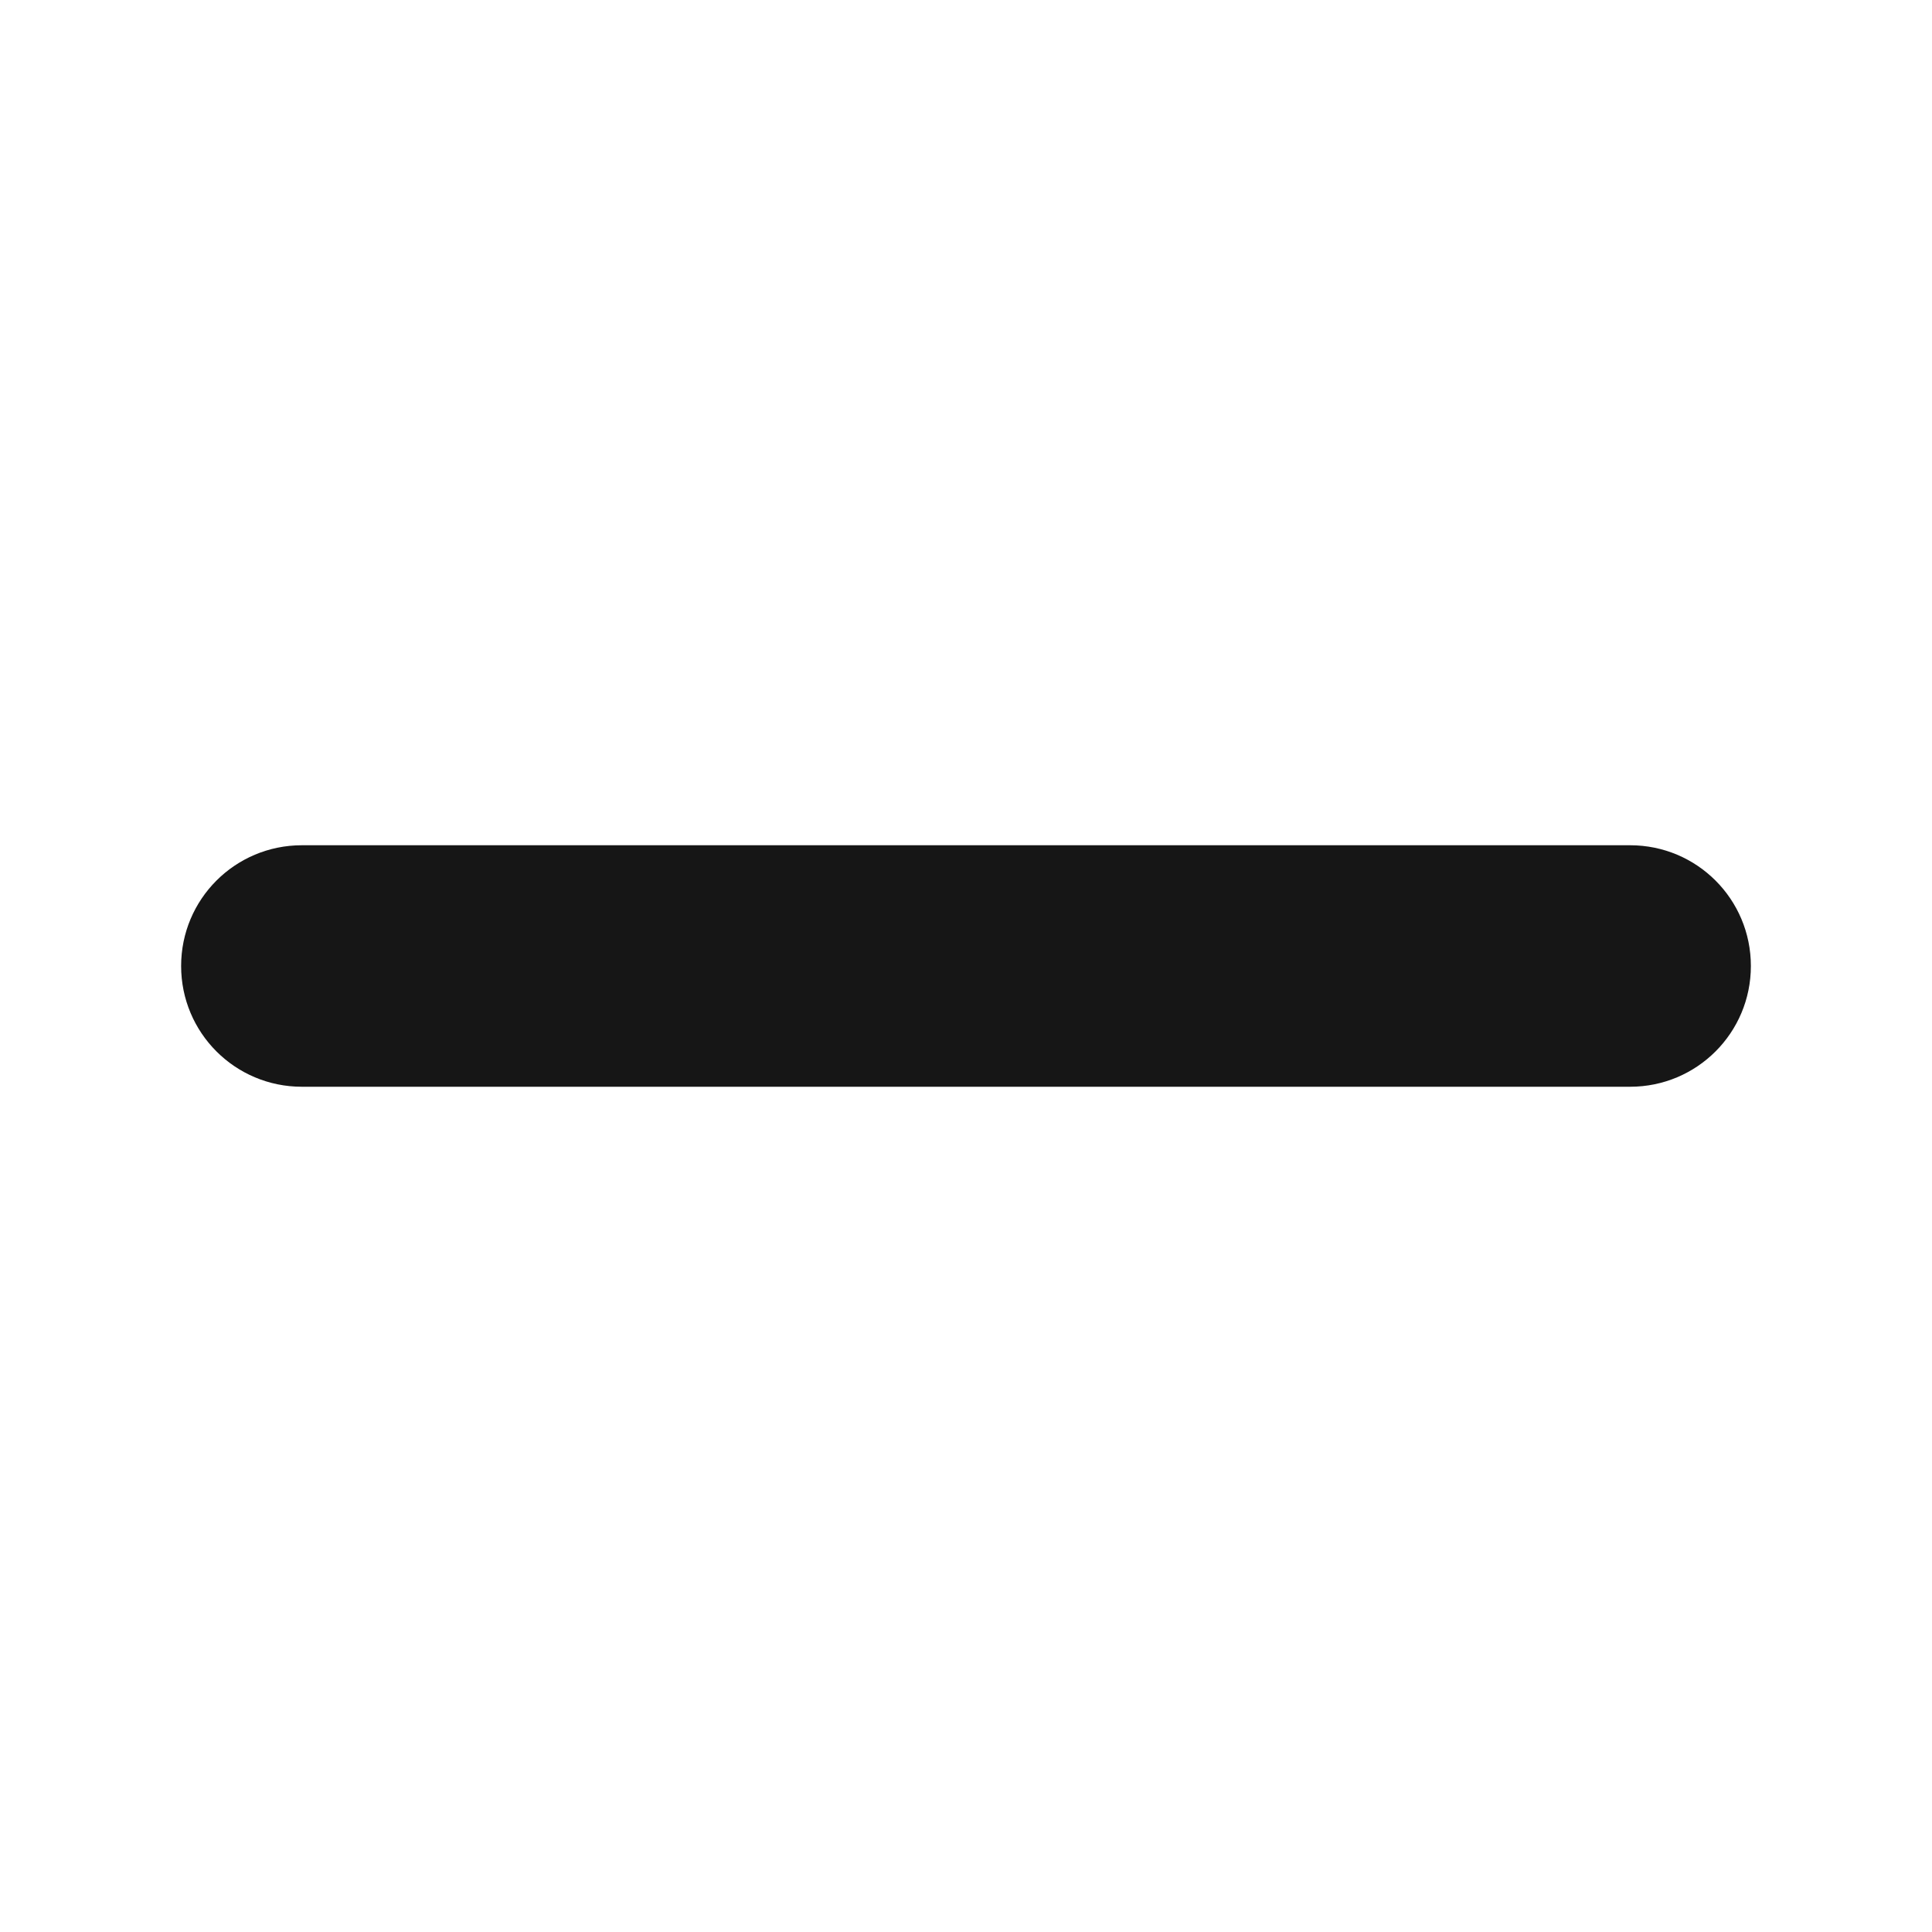
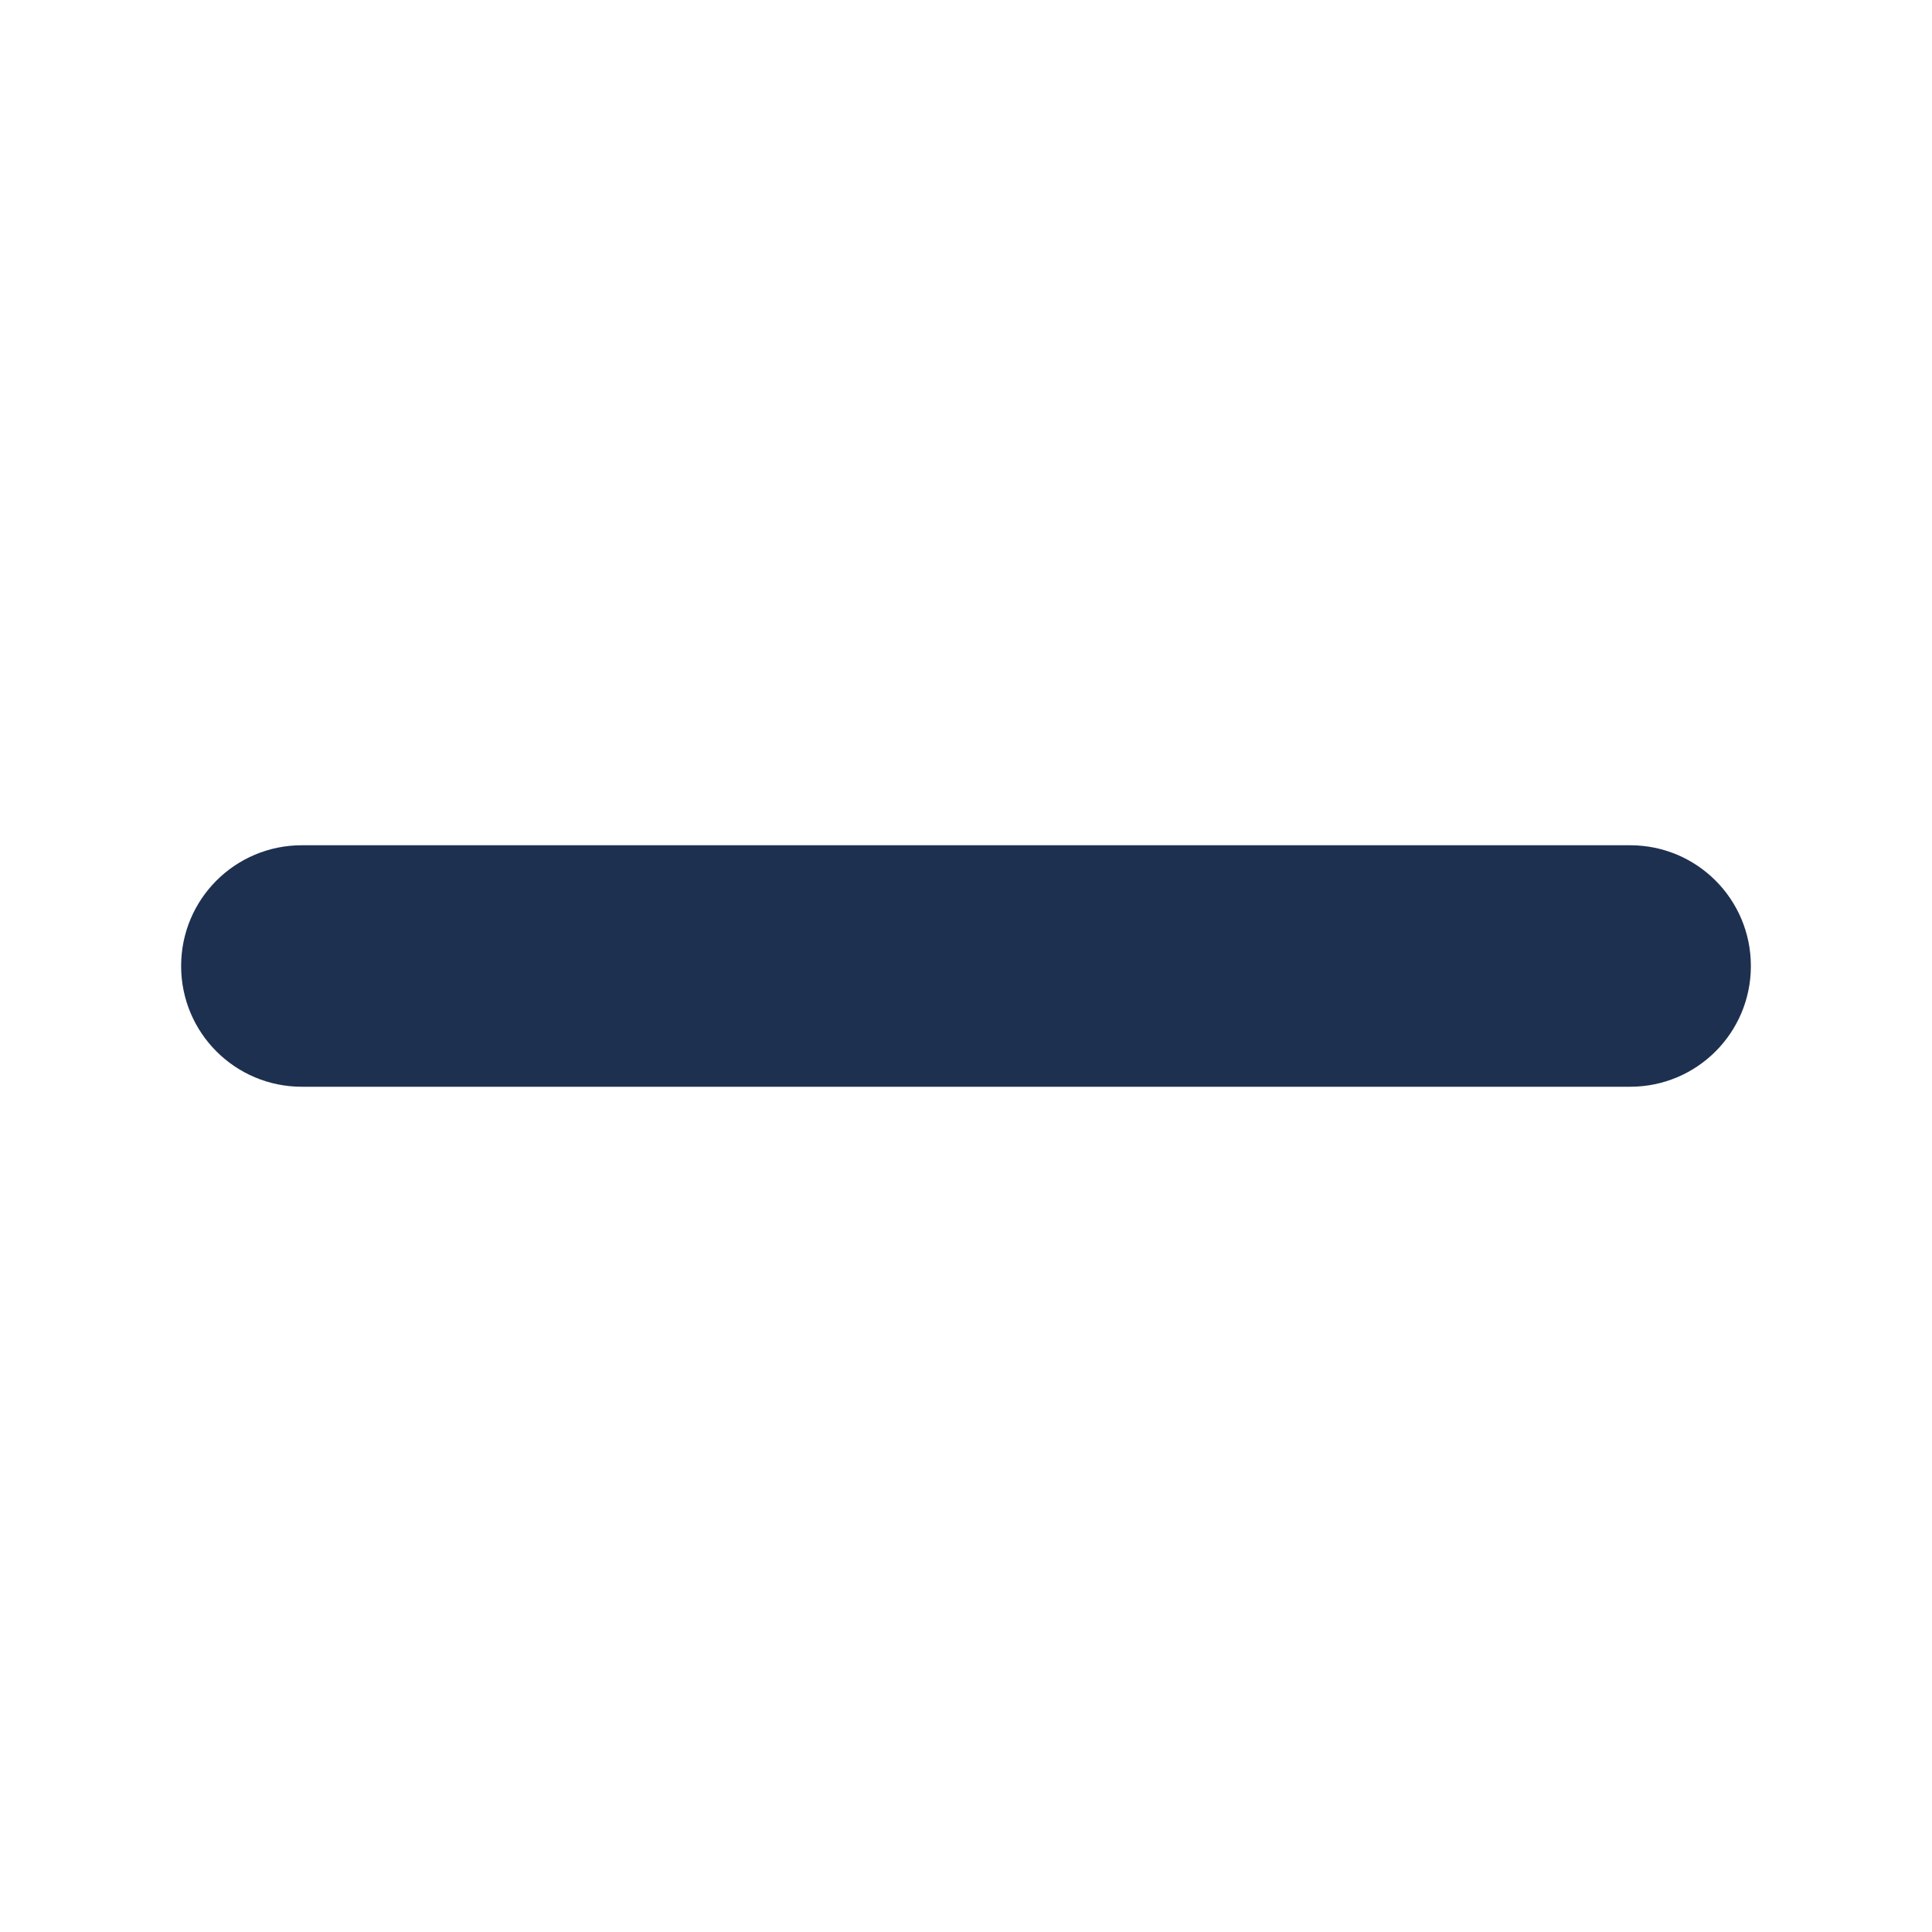
- <svg xmlns="http://www.w3.org/2000/svg" fill="#161616" viewBox="-32 0 512 512">
+ <svg xmlns="http://www.w3.org/2000/svg" fill="#1e3050" viewBox="-32 0 512 512">
  <path d="M432 256c0 17.7-14.3 32-32 32L48 288c-17.7 0-32-14.3-32-32s14.3-32 32-32l352 0c17.7 0 32 14.3 32 32z" />
</svg>
